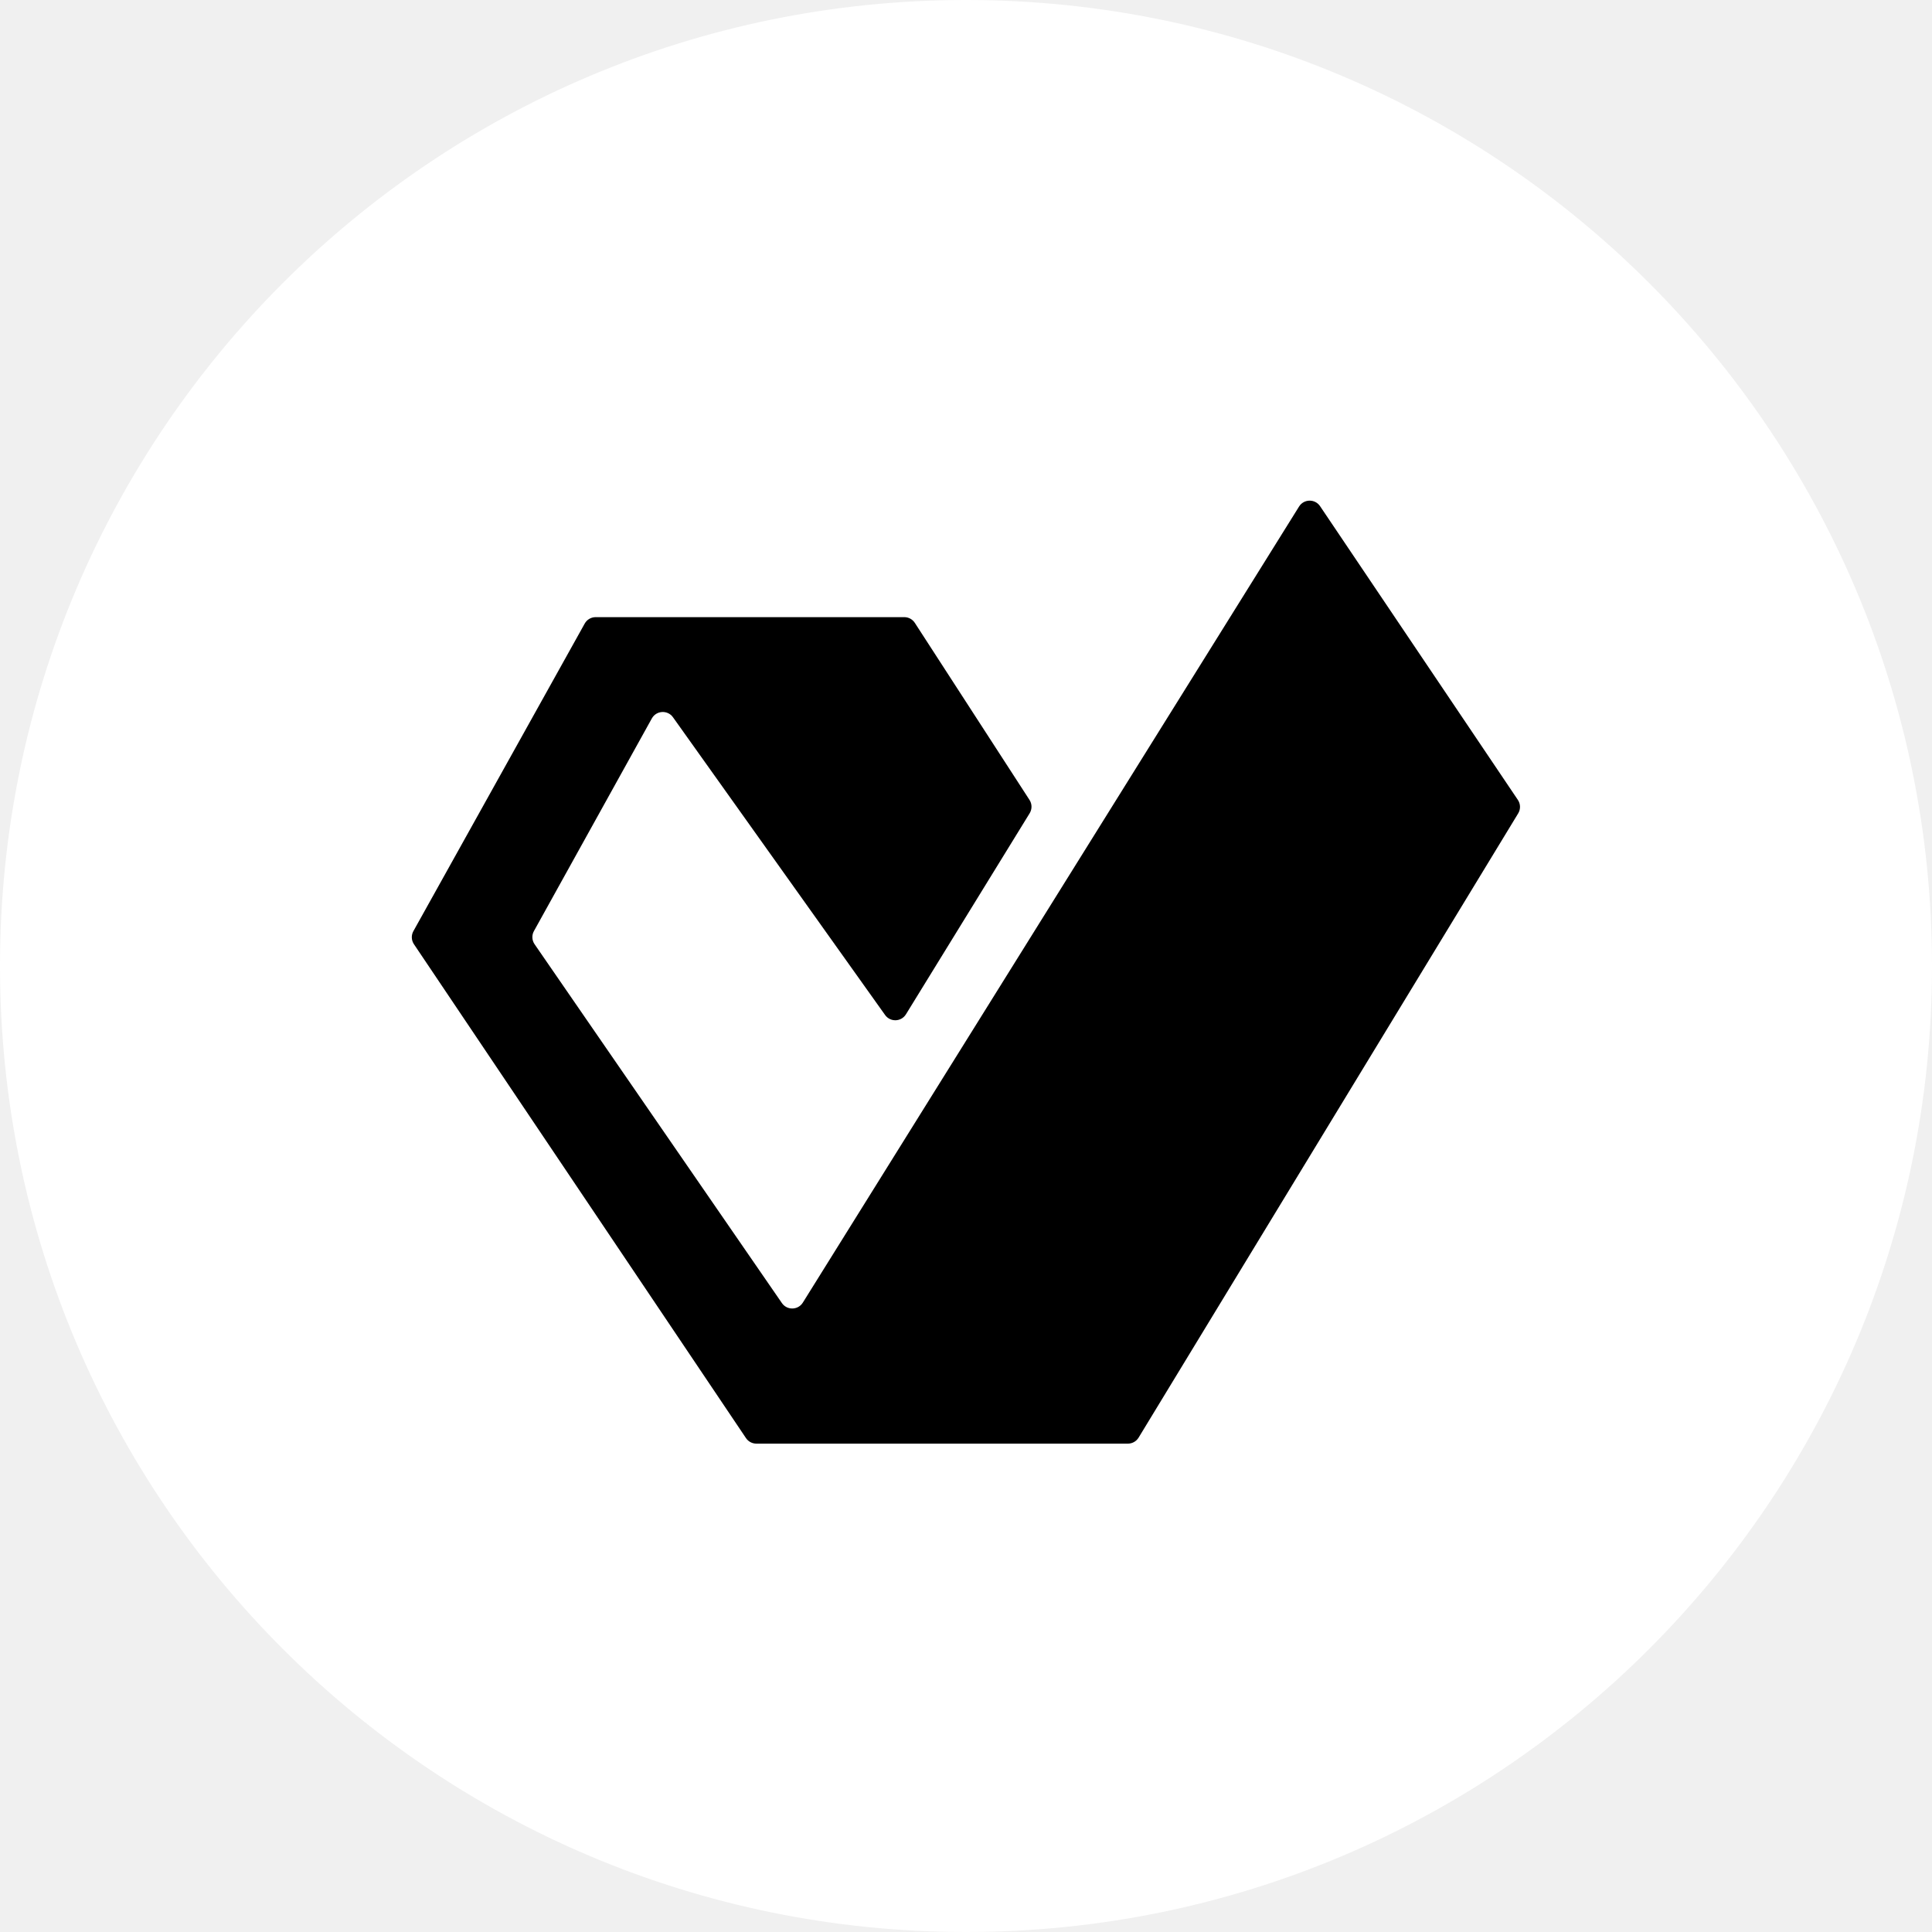
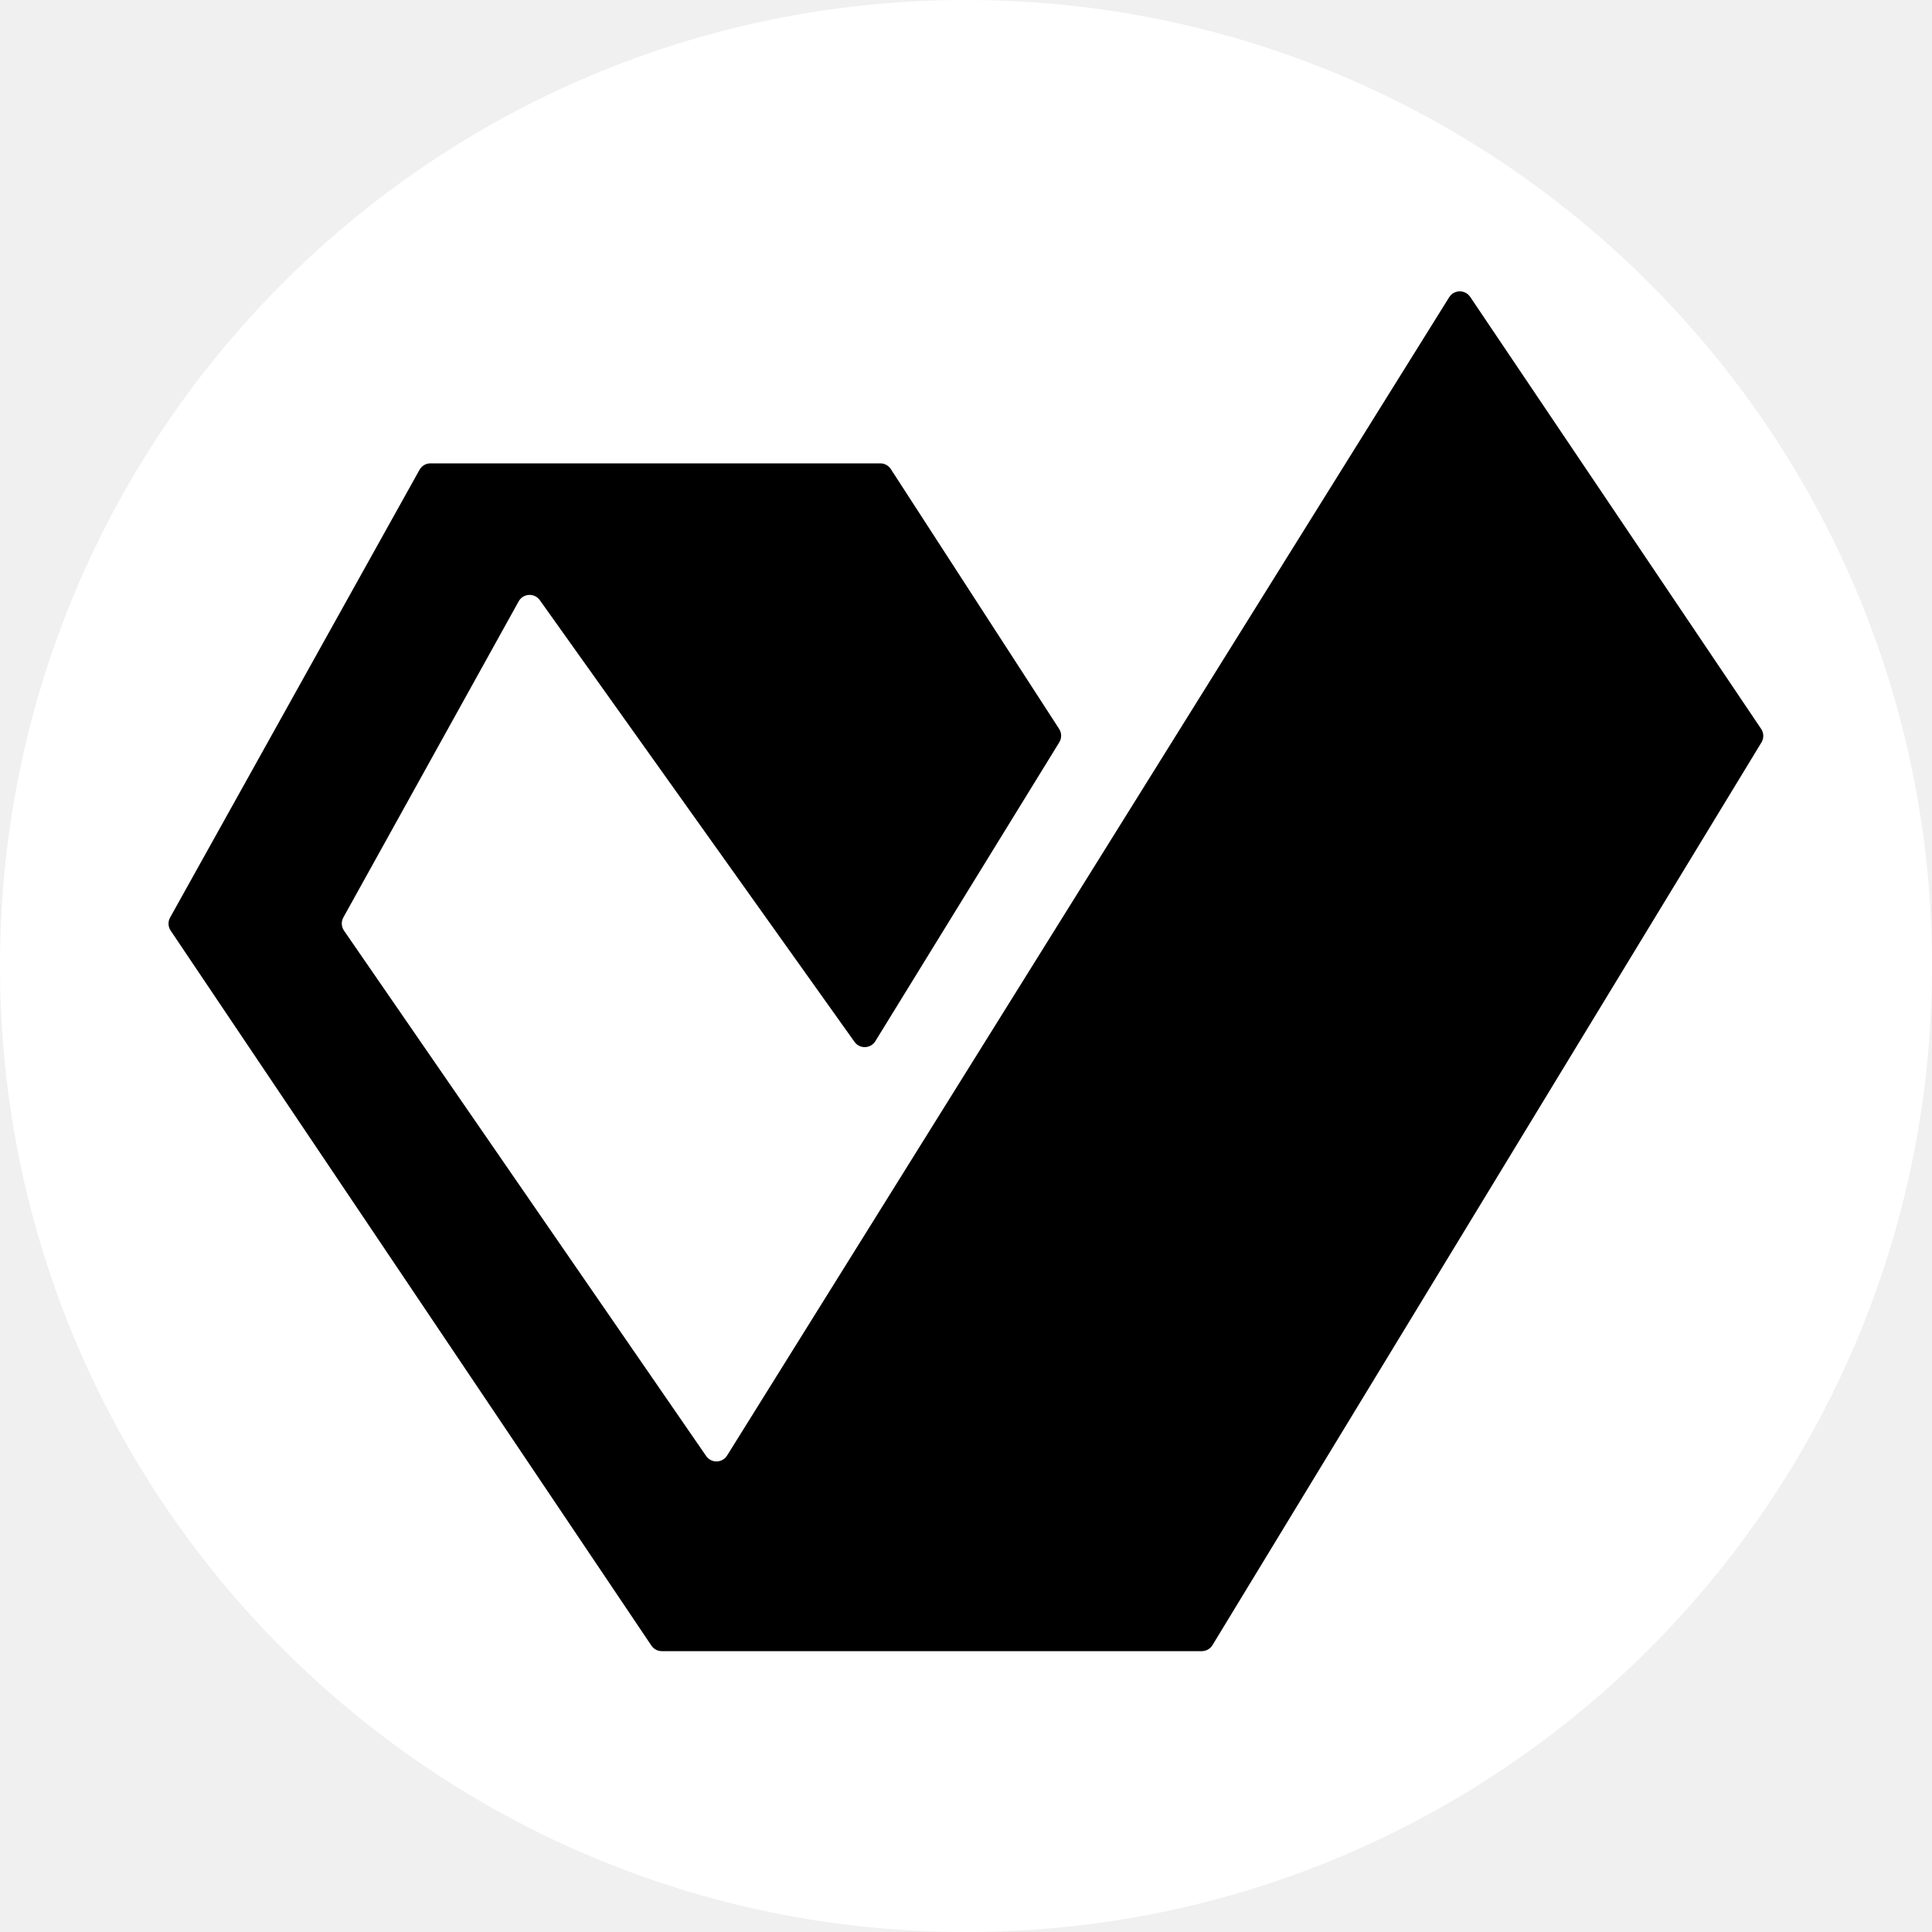
<svg xmlns="http://www.w3.org/2000/svg" width="1080" height="1080" viewBox="0 0 1080 1080" fill="none">
  <rect width="1080" height="1080" rx="540" fill="white" />
-   <path d="M848.497 447.147L737.927 282.959C735.093 278.751 728.864 278.861 726.18 283.166L448.797 728.158C446.131 732.436 439.954 732.578 437.093 728.428L298.836 527.83C297.327 525.641 297.188 522.787 298.477 520.463L364.379 401.617C366.876 397.115 373.215 396.757 376.202 400.95L494.772 567.391C497.679 571.473 503.808 571.266 506.434 566.998L575.581 454.629C576.996 452.329 576.963 449.421 575.495 447.155L511.39 348.181C510.1 346.189 507.888 344.986 505.515 344.986H332.97C330.431 344.986 328.091 346.362 326.855 348.58L231.089 520.508C229.807 522.808 229.925 525.634 231.395 527.819L417.009 803.906C418.309 805.84 420.487 807 422.818 807H630.507C632.951 807 635.218 805.725 636.488 803.637L848.671 454.694C850.091 452.36 850.023 449.413 848.497 447.147Z" fill="black" />
+   <path d="M984.496 407.463L821.841 165.957C819.008 161.75 812.779 161.86 810.095 166.165L406.445 813.654C403.779 817.931 397.602 818.073 394.742 813.923L192.298 520.23C190.79 518.041 190.651 515.187 191.94 512.862L289.935 336.16C292.431 331.658 298.77 331.3 301.757 335.493L477.673 582.408C480.581 586.489 486.709 586.283 489.336 582.015L592.153 414.945C593.569 412.645 593.535 409.737 592.067 407.471L497.974 262.212C496.684 260.221 494.473 259.018 492.099 259.018H240.638C238.098 259.018 235.758 260.393 234.522 262.611L95.089 512.907C93.807 515.208 93.926 518.033 95.395 520.219L364.134 919.906C365.435 921.84 367.613 923 369.943 923H671.807C674.251 923 676.518 921.725 677.788 919.637L984.671 415.01C986.091 412.676 986.022 409.729 984.496 407.463Z" fill="black" />
</svg>
